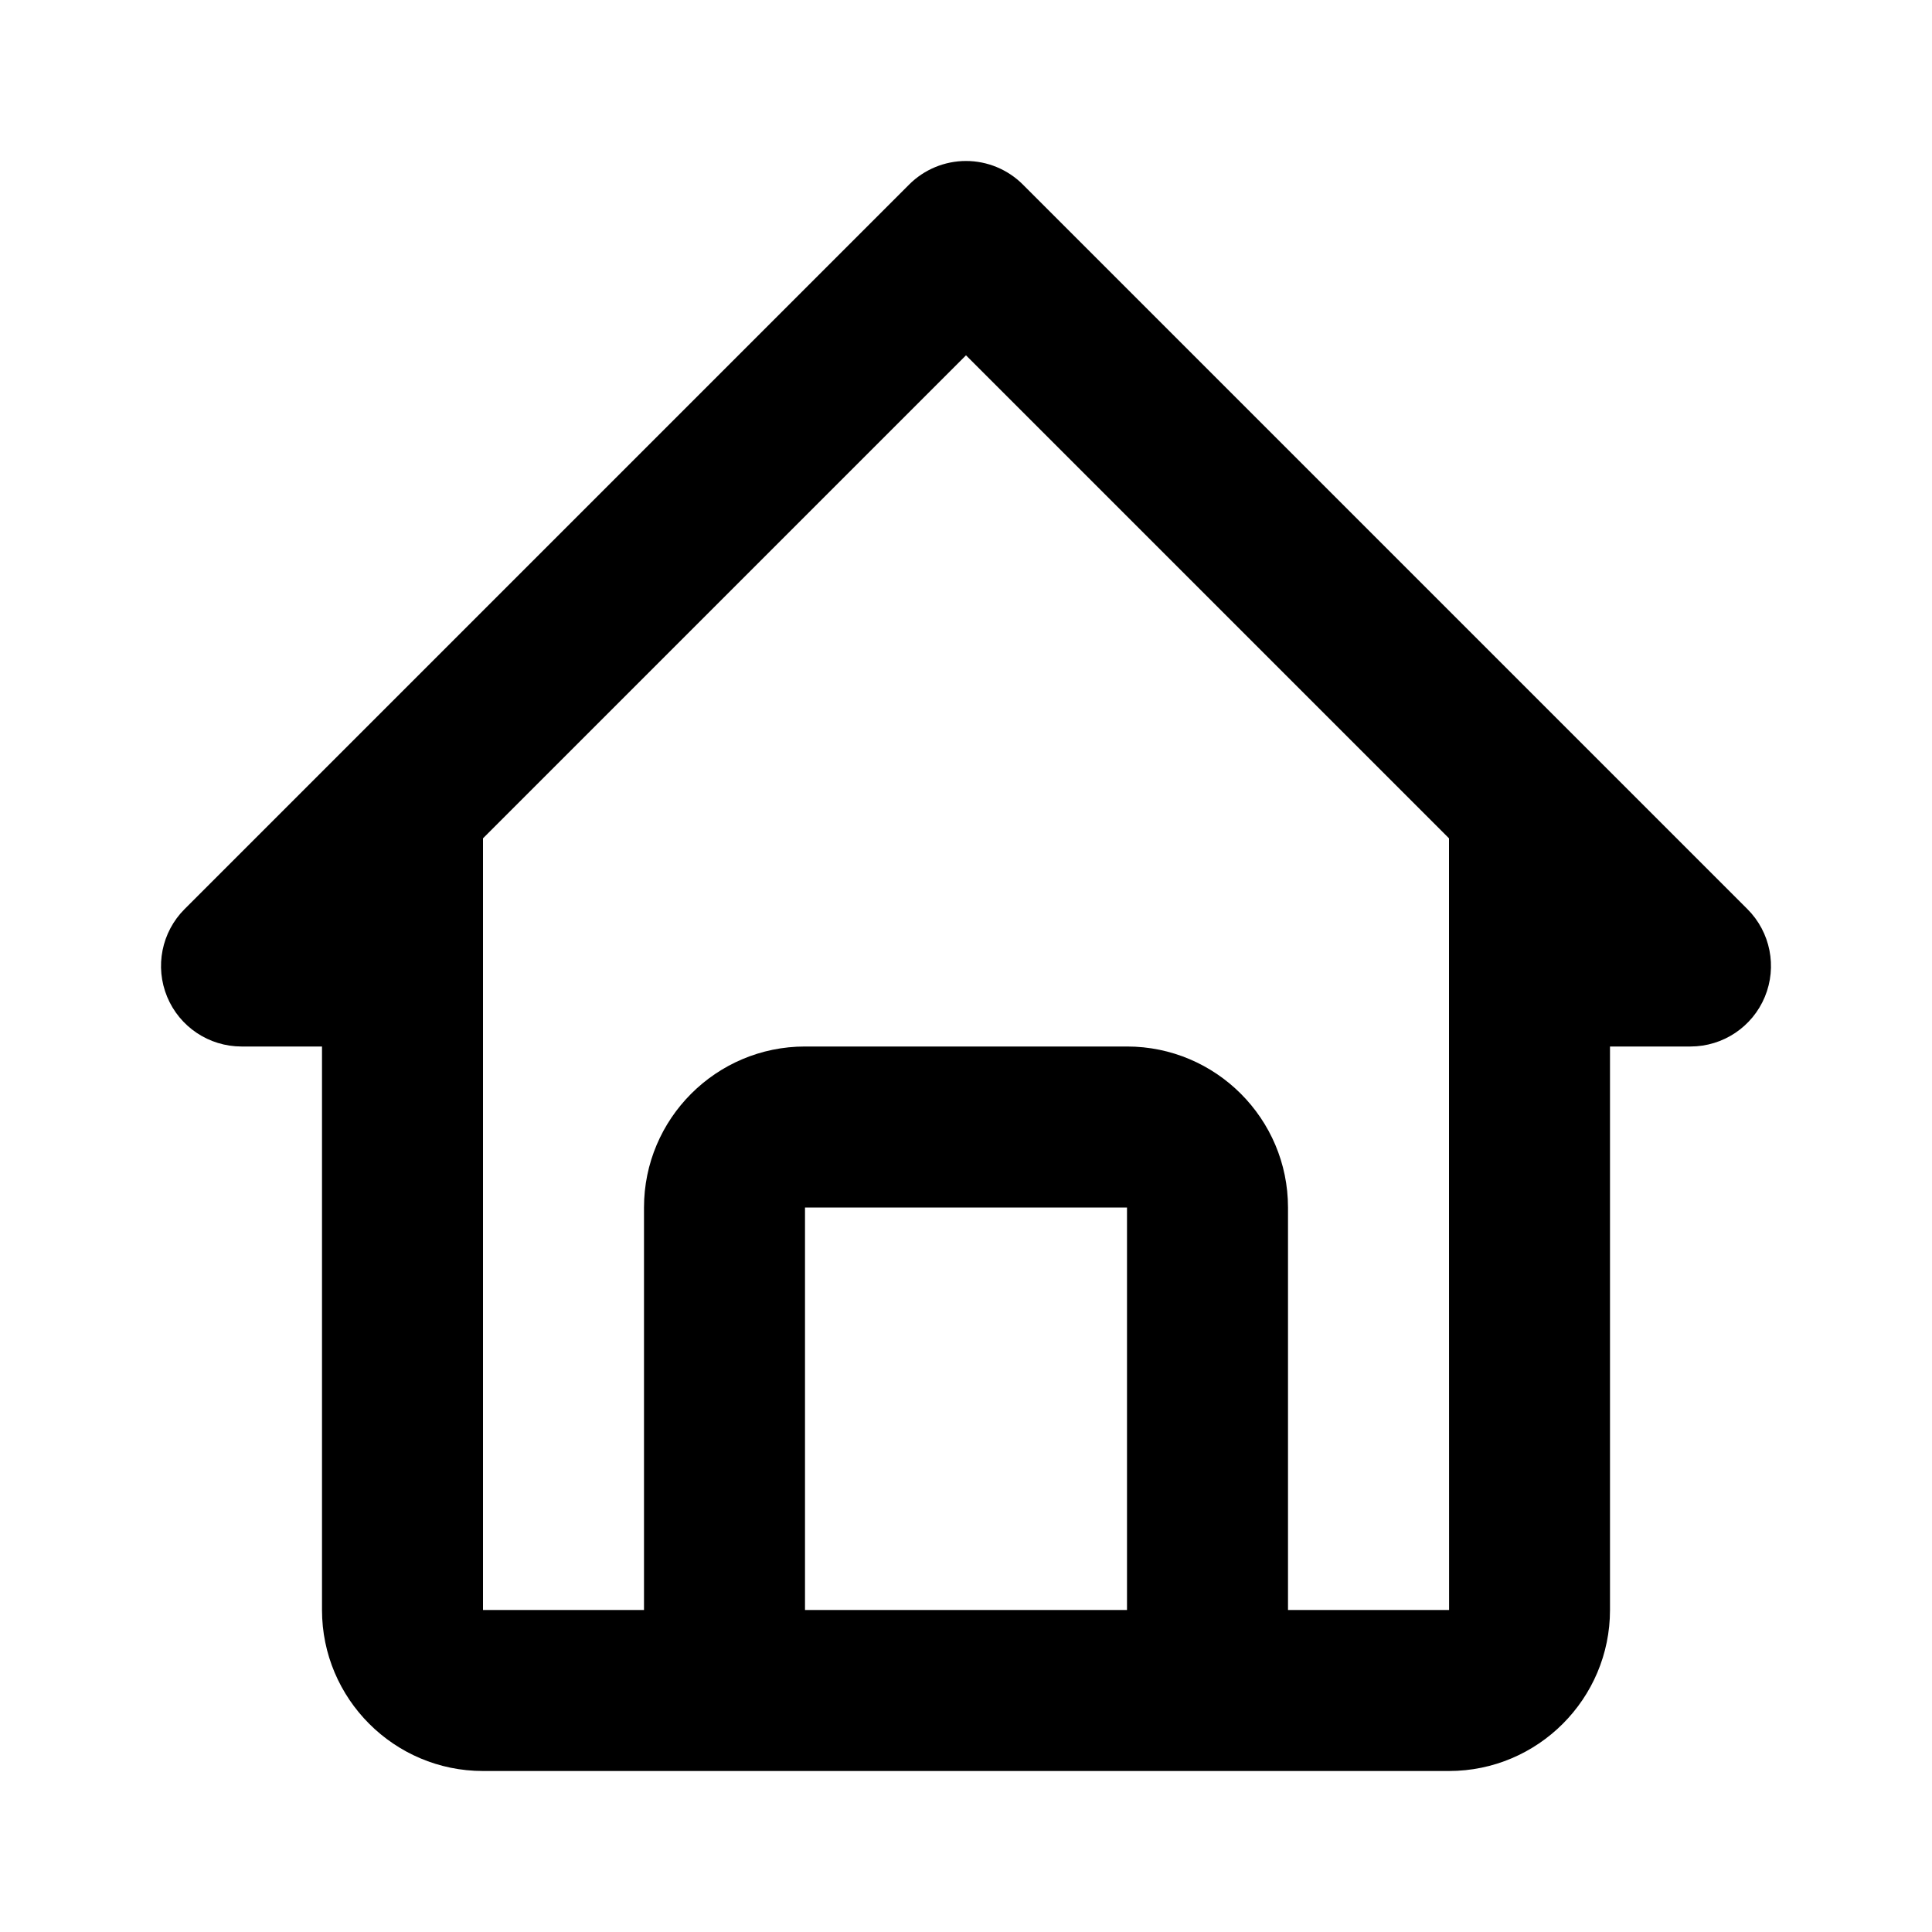
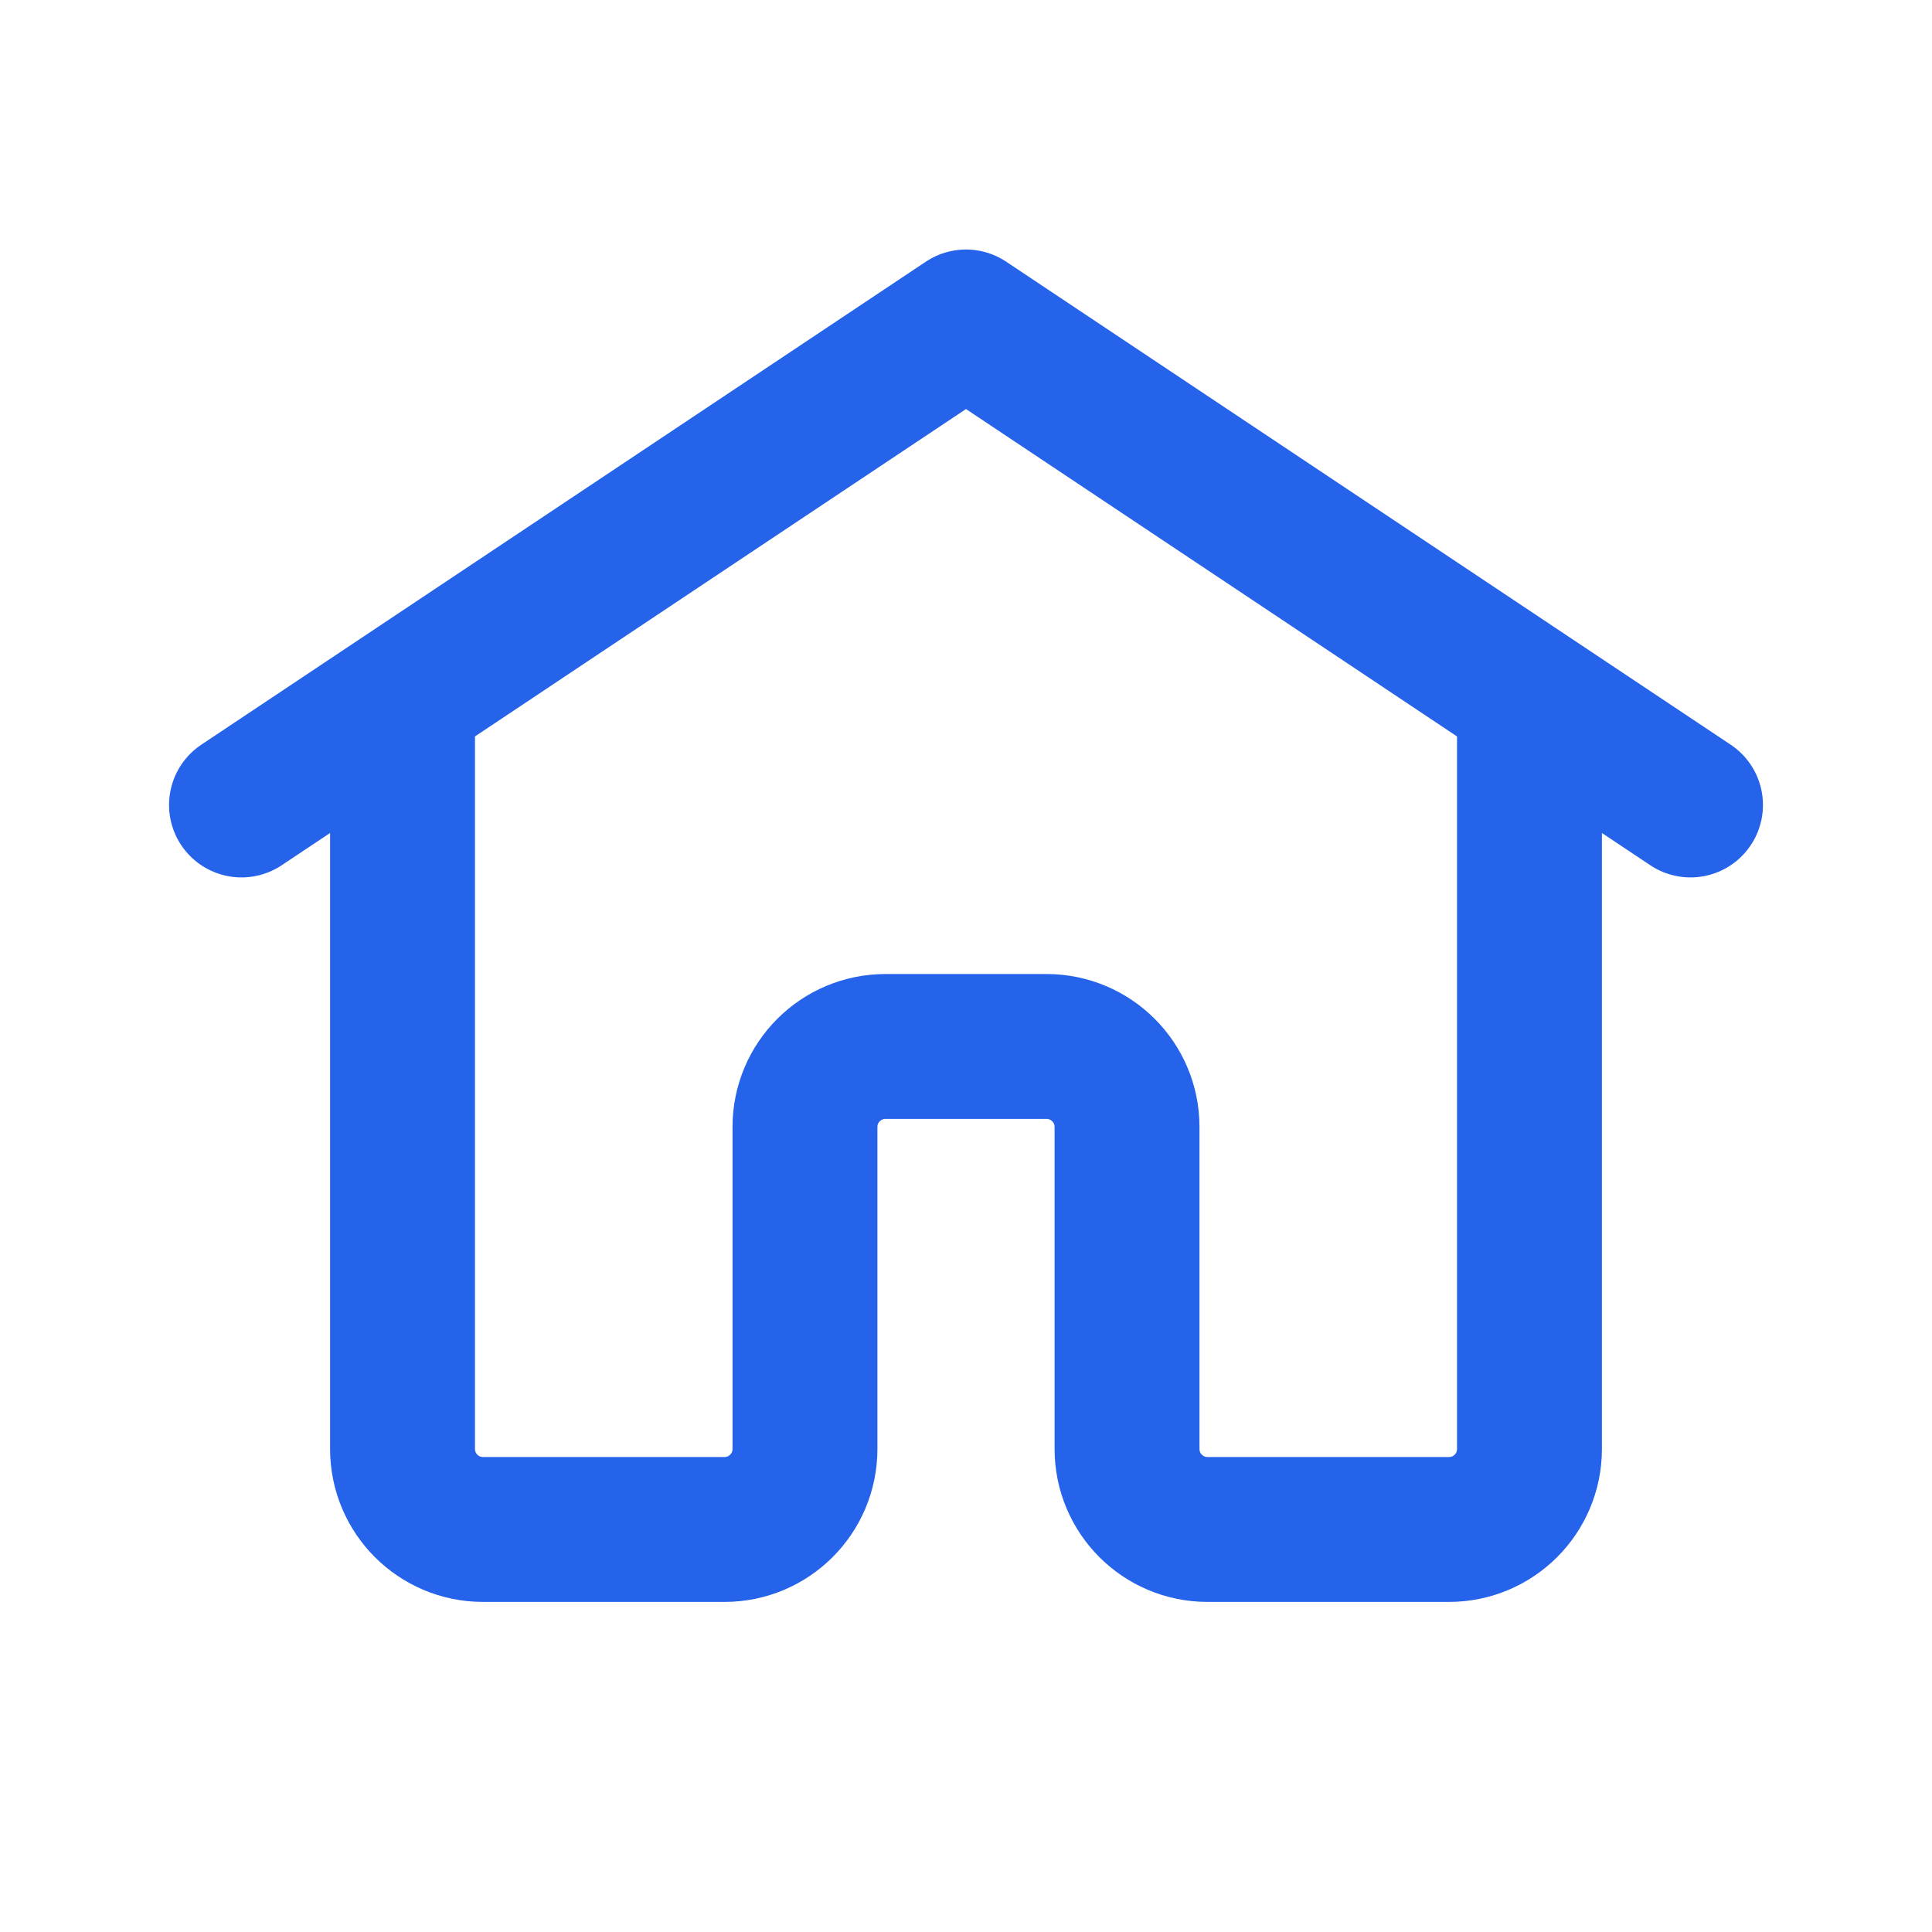
- <svg xmlns="http://www.w3.org/2000/svg" width="24" height="24" viewBox="0 0 24 24">
-   <path d="M3 13h1v7c0 1.103.897 2 2 2h12c1.103 0 2-.897 2-2v-7h1a1 1 0 0 0 .707-1.707l-9-9a.999.999 0 0 0-1.414 0l-9 9A1 1 0 0 0 3 13zm7 7v-5h4v5h-4zm2-15.586 6 6V15l.001 5H16v-5c0-1.103-.897-2-2-2h-4c-1.103 0-2 .897-2 2v5H6v-9.586l6-6z" />
+ <svg xmlns="http://www.w3.org/2000/svg" width="20" height="20" viewBox="0 0 20 20" fill="none">
+   <g id="icon">
+     <path id="Vector" d="M2.5 8.333L4.167 7.222M17.5 8.333L15.833 7.222M15.833 7.222L10 3.333L4.167 7.222M15.833 7.222V15C15.833 15.46 15.46 15.833 15 15.833H12.5C12.04 15.833 11.667 15.46 11.667 15V11.666C11.667 11.206 11.294 10.833 10.833 10.833H9.167C8.706 10.833 8.333 11.206 8.333 11.666V15C8.333 15.46 7.96 15.833 7.5 15.833H5C4.54 15.833 4.167 15.46 4.167 15L4.167 7.222" stroke="#2563EB" stroke-width="1.5" stroke-linecap="round" stroke-linejoin="round" />
+   </g>
</svg>
